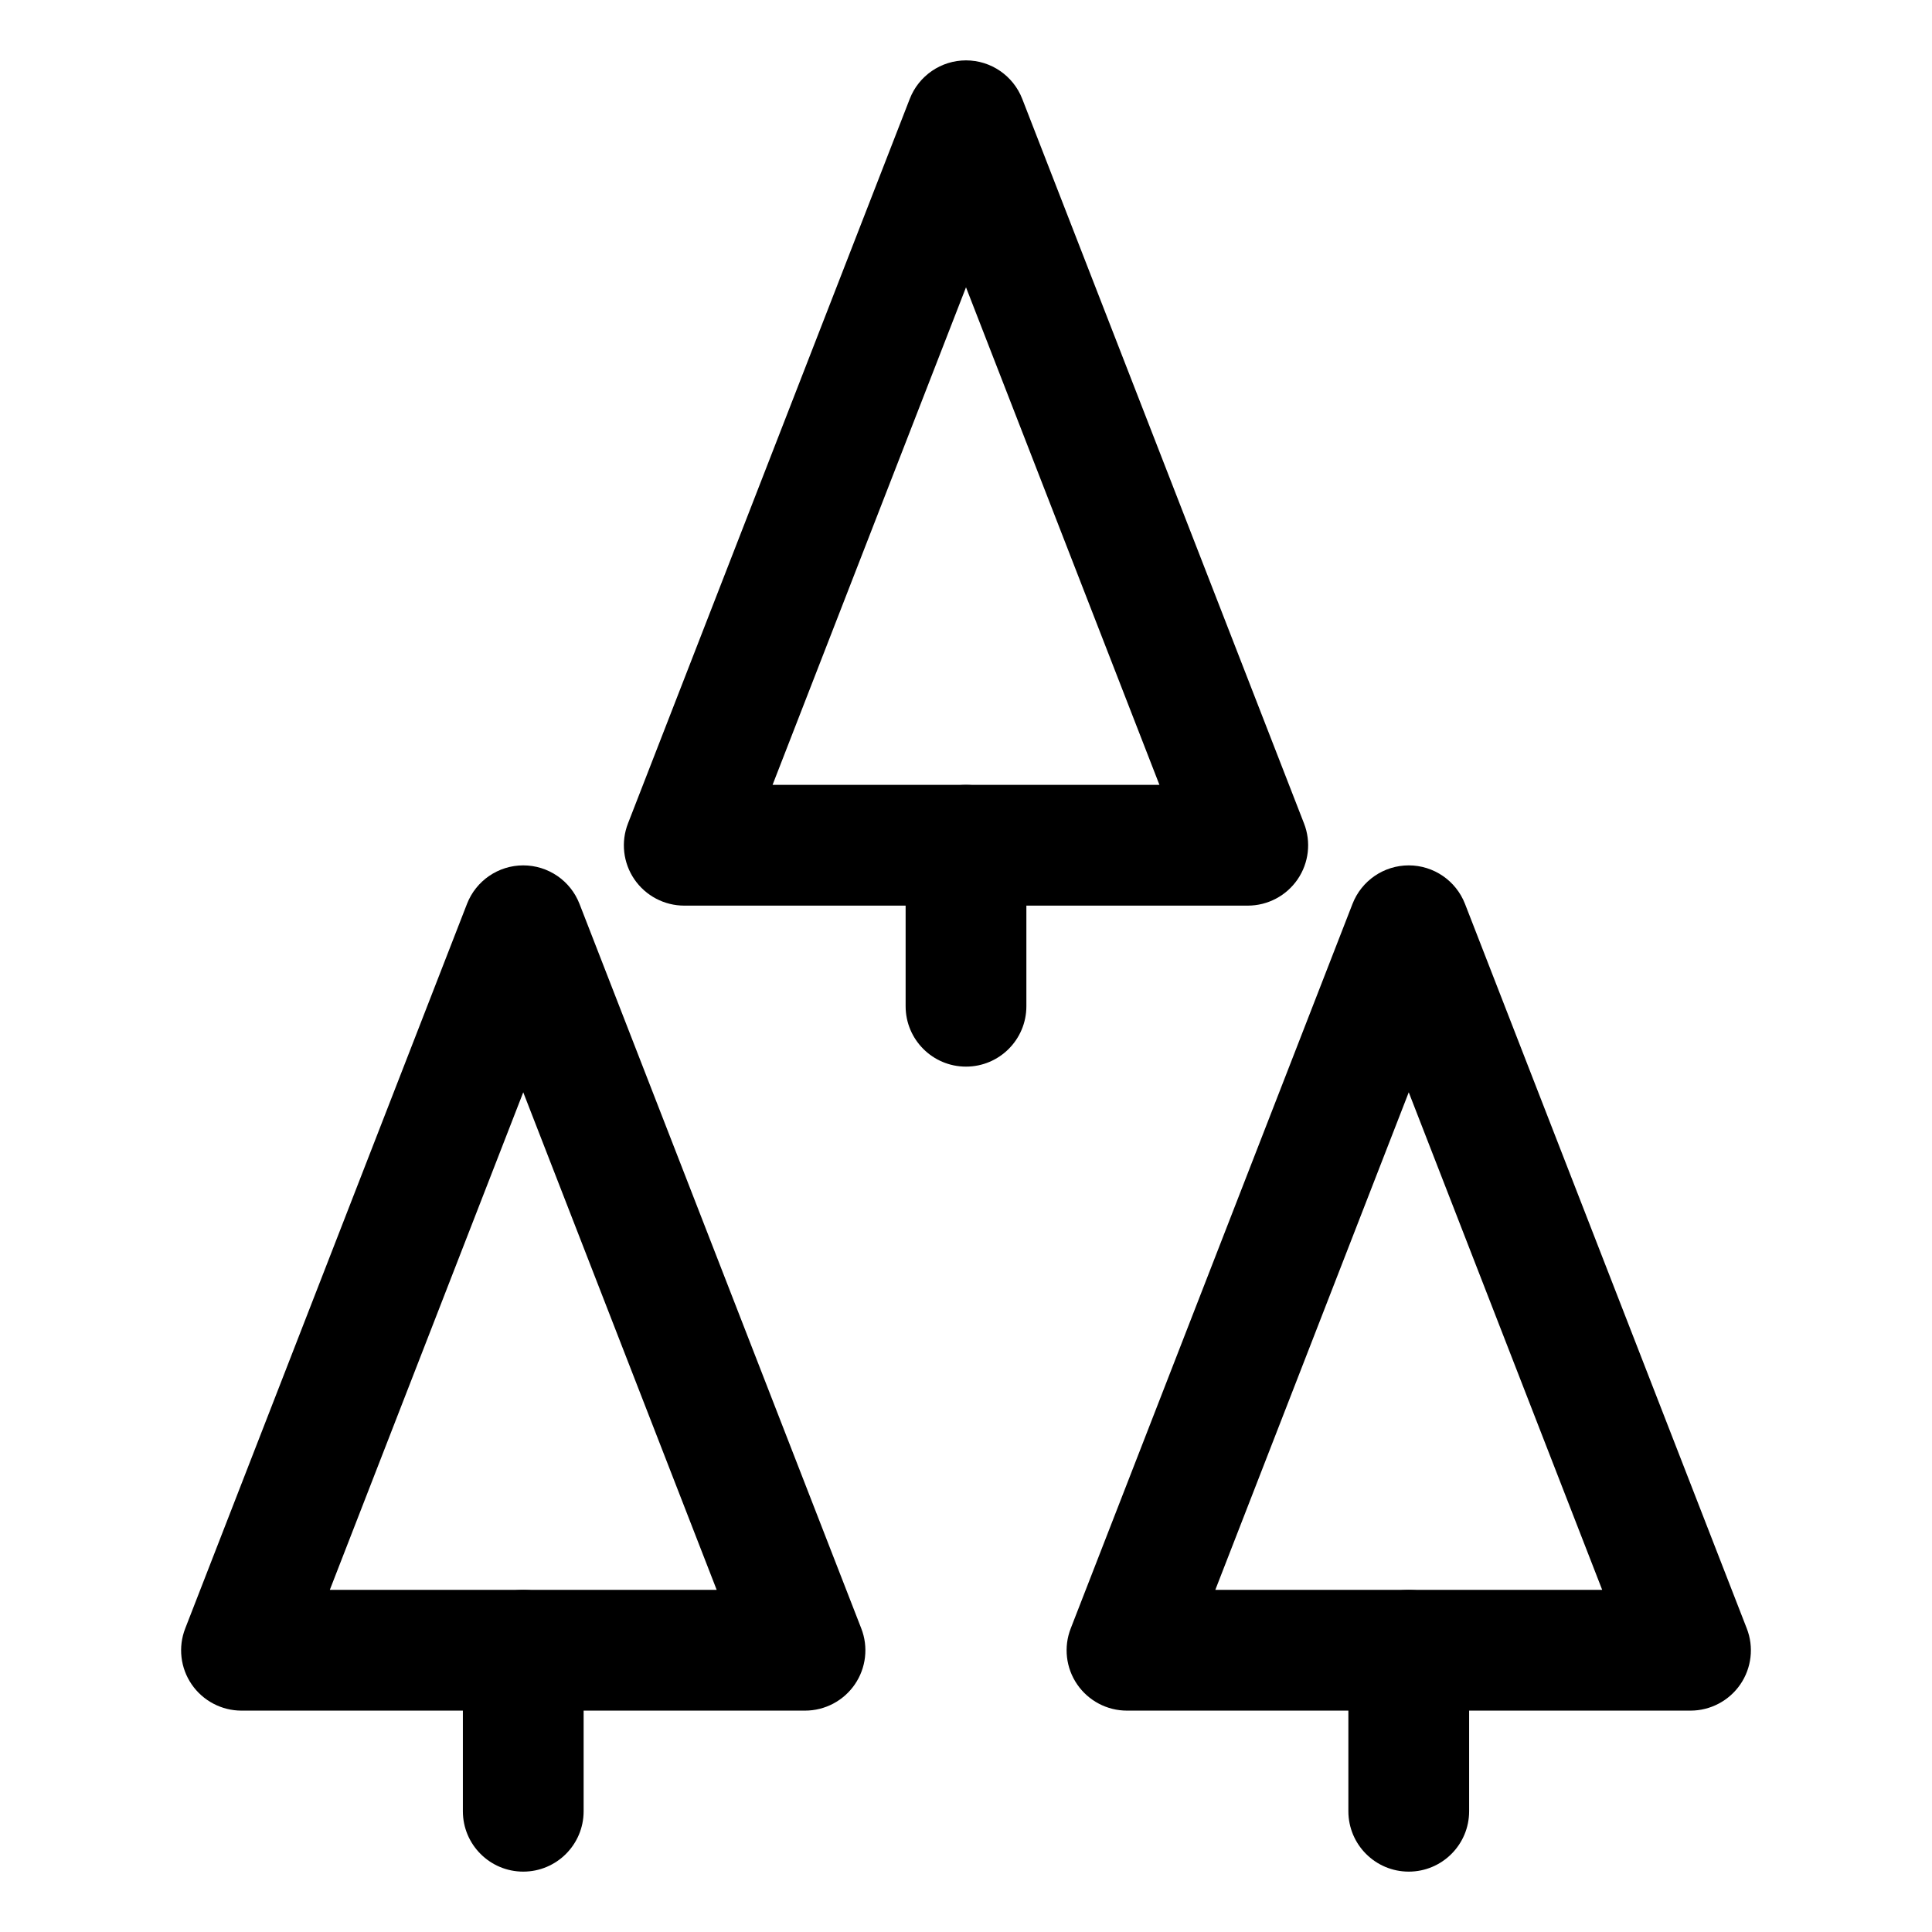
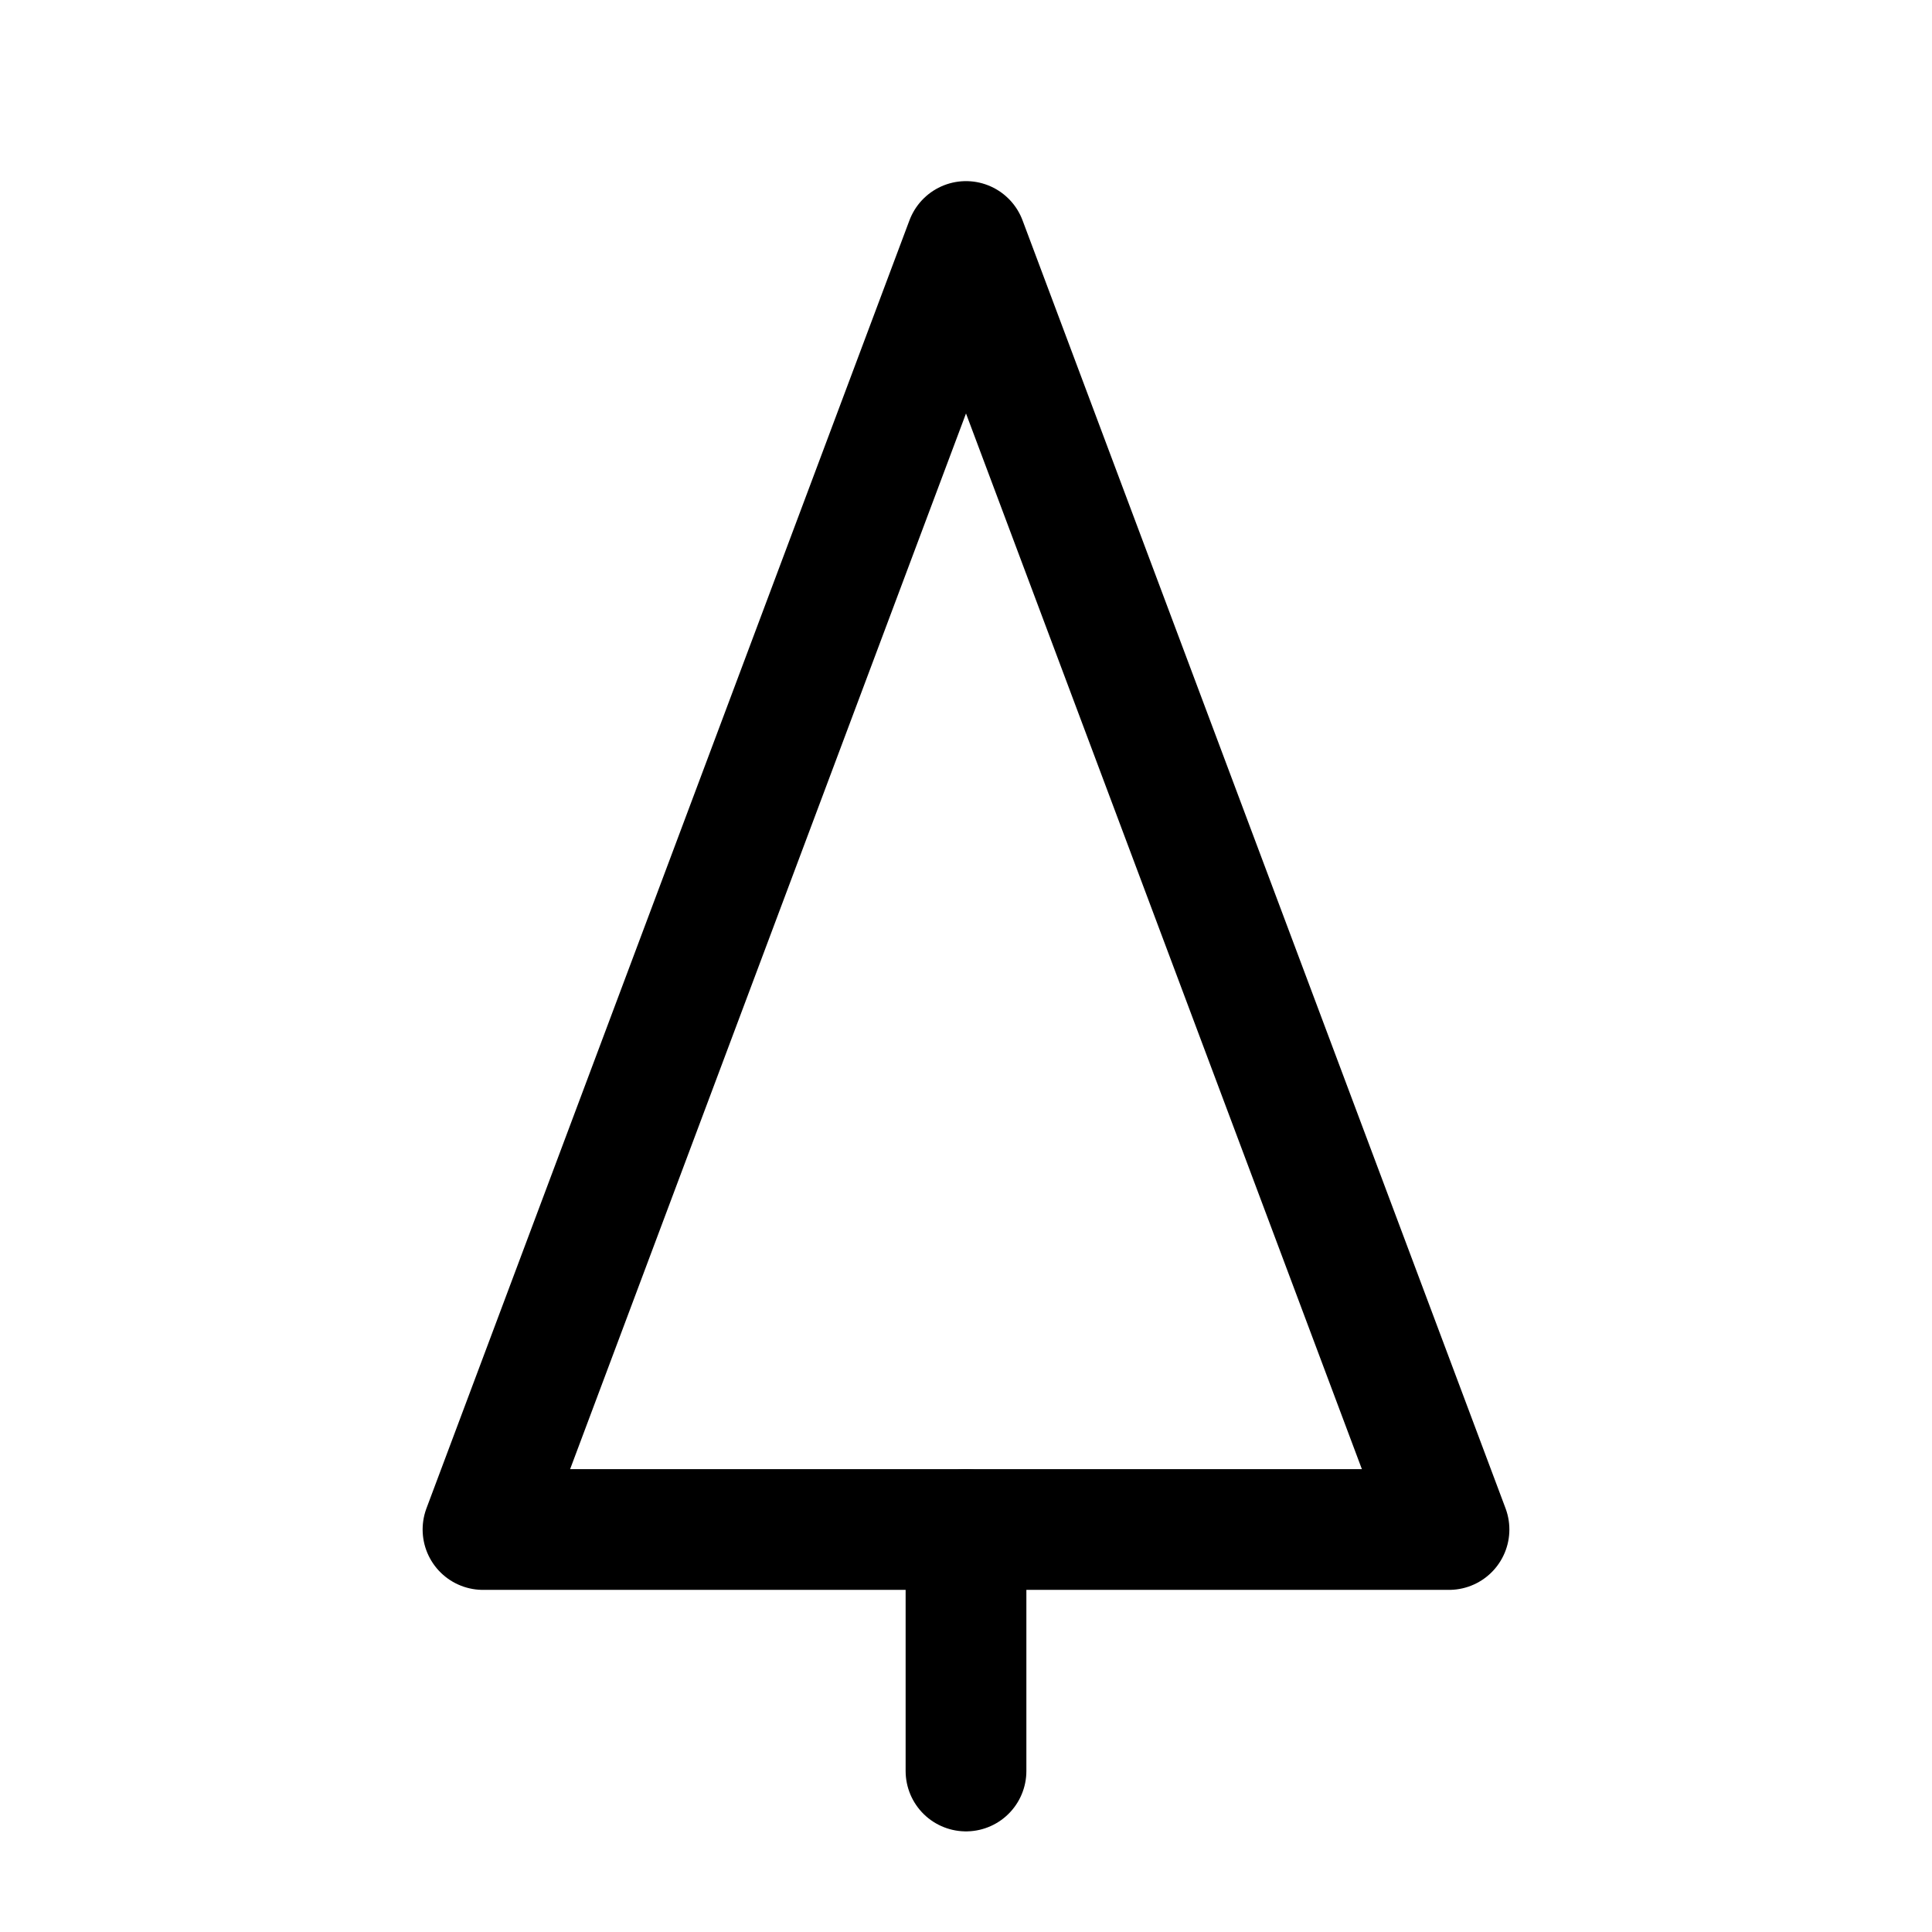
<svg xmlns="http://www.w3.org/2000/svg" width="24" height="24" viewBox="0 0 24 24" fill="none">
-   <path d="M6.5 10.75C6.809 10.75 7.087 10.94 7.199 11.229L10.699 20.229C10.789 20.459 10.759 20.72 10.619 20.924C10.479 21.128 10.248 21.25 10 21.25H3C2.753 21.25 2.521 21.128 2.381 20.924C2.241 20.72 2.211 20.459 2.301 20.229L5.801 11.229C5.913 10.94 6.191 10.75 6.5 10.75ZM4.097 19.75H8.903L6.5 13.569L4.097 19.75Z" fill="currentColor" />
-   <path d="M5.75 22.5V20.5C5.75 20.086 6.086 19.75 6.5 19.75C6.914 19.75 7.25 20.086 7.25 20.5V22.5C7.25 22.914 6.914 23.25 6.5 23.25C6.086 23.25 5.75 22.914 5.75 22.5Z" fill="currentColor" />
-   <path d="M17.5 10.75C17.809 10.75 18.087 10.94 18.199 11.229L21.699 20.229C21.789 20.459 21.759 20.72 21.619 20.924C21.479 21.128 21.247 21.25 21 21.25H14C13.752 21.25 13.521 21.128 13.381 20.924C13.241 20.72 13.211 20.459 13.301 20.229L16.801 11.229C16.913 10.94 17.191 10.75 17.5 10.75ZM15.097 19.75H19.903L17.5 13.569L15.097 19.75Z" fill="currentColor" />
-   <path d="M16.75 22.5V20.5C16.75 20.086 17.086 19.75 17.5 19.75C17.914 19.75 18.25 20.086 18.25 20.5V22.5C18.25 22.914 17.914 23.25 17.5 23.25C17.086 23.25 16.75 22.914 16.75 22.5Z" fill="currentColor" />
-   <path d="M12 0.75C12.309 0.75 12.587 0.94 12.699 1.229L16.199 10.229C16.289 10.459 16.259 10.72 16.119 10.924C15.979 11.128 15.748 11.25 15.5 11.25H8.5C8.253 11.25 8.021 11.128 7.881 10.924C7.741 10.72 7.711 10.459 7.801 10.229L11.301 1.229C11.413 0.94 11.691 0.75 12 0.75ZM9.597 9.75H14.403L12 3.569L9.597 9.75Z" fill="currentColor" />
-   <path d="M11.25 12.5V10.5C11.25 10.086 11.586 9.75 12 9.75C12.414 9.75 12.75 10.086 12.75 10.5V12.5C12.75 12.914 12.414 13.25 12 13.25C11.586 13.25 11.25 12.914 11.25 12.5Z" fill="currentColor" />
+   <path d="M12 3L6 19H18L12 3Z" stroke="currentColor" stroke-width="1.5" stroke-linecap="round" stroke-linejoin="round" />
+   <path d="M12 22V19" stroke="currentColor" stroke-width="1.5" stroke-linecap="round" stroke-linejoin="round" />
</svg>
